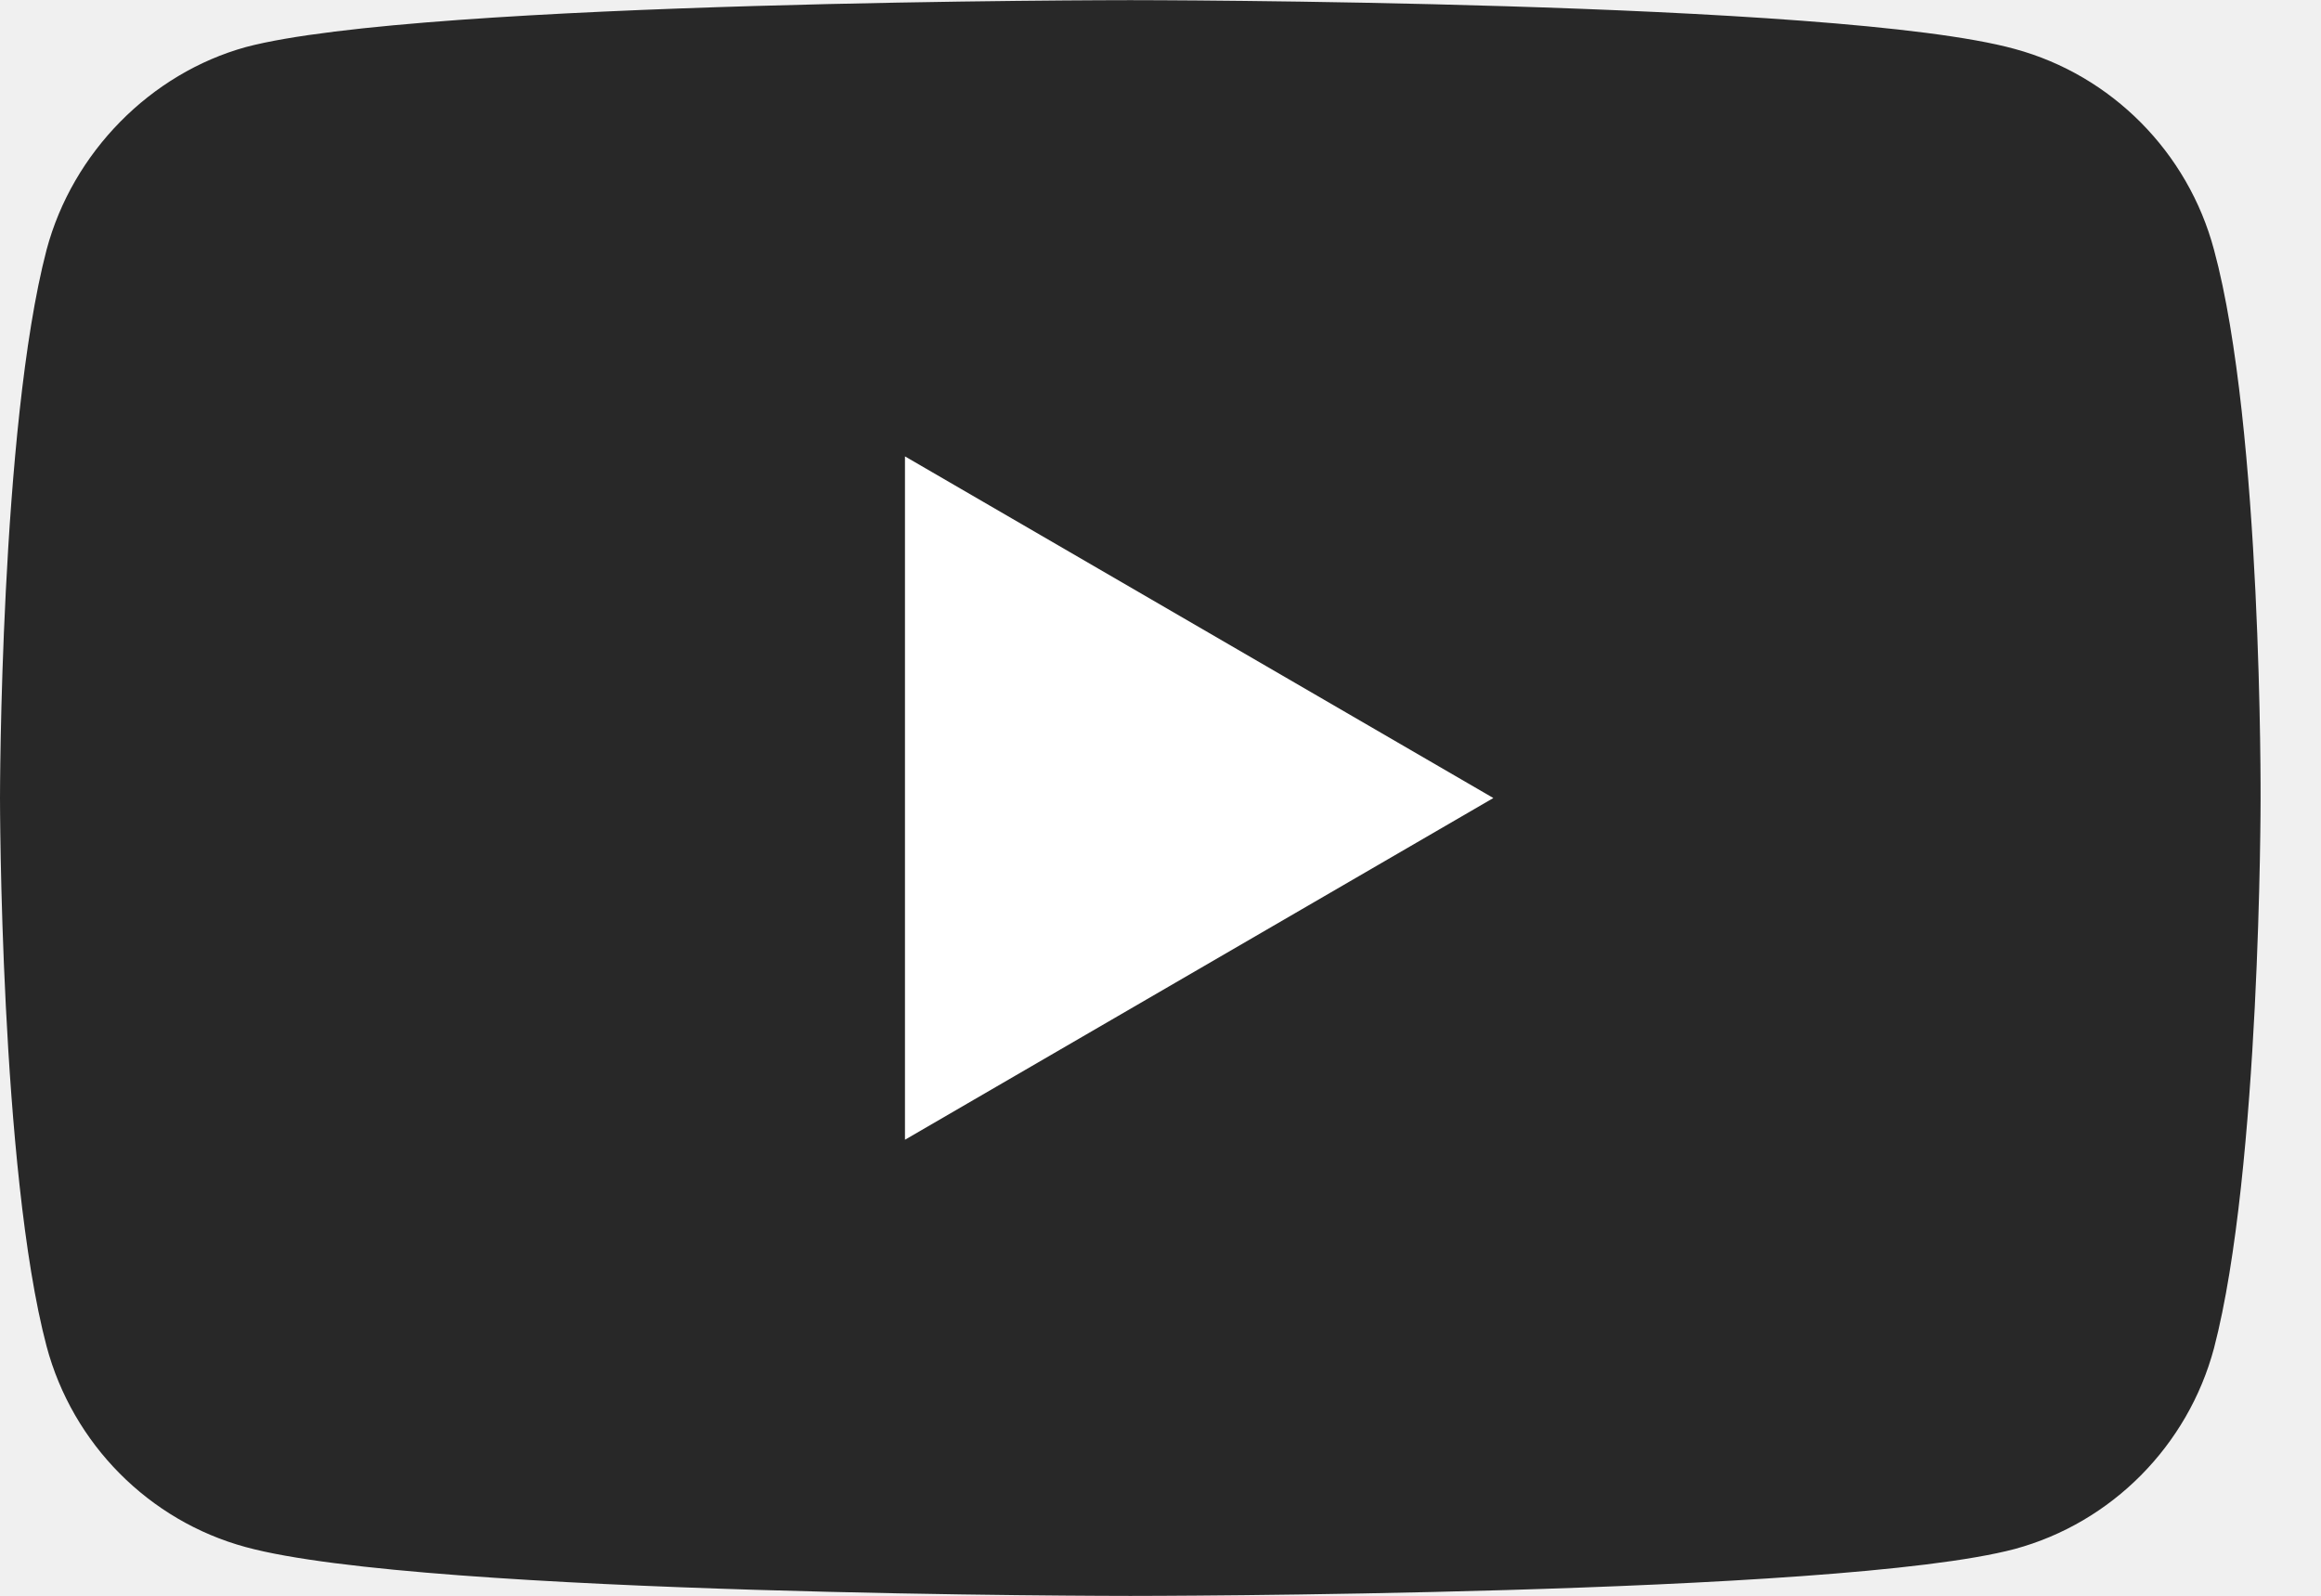
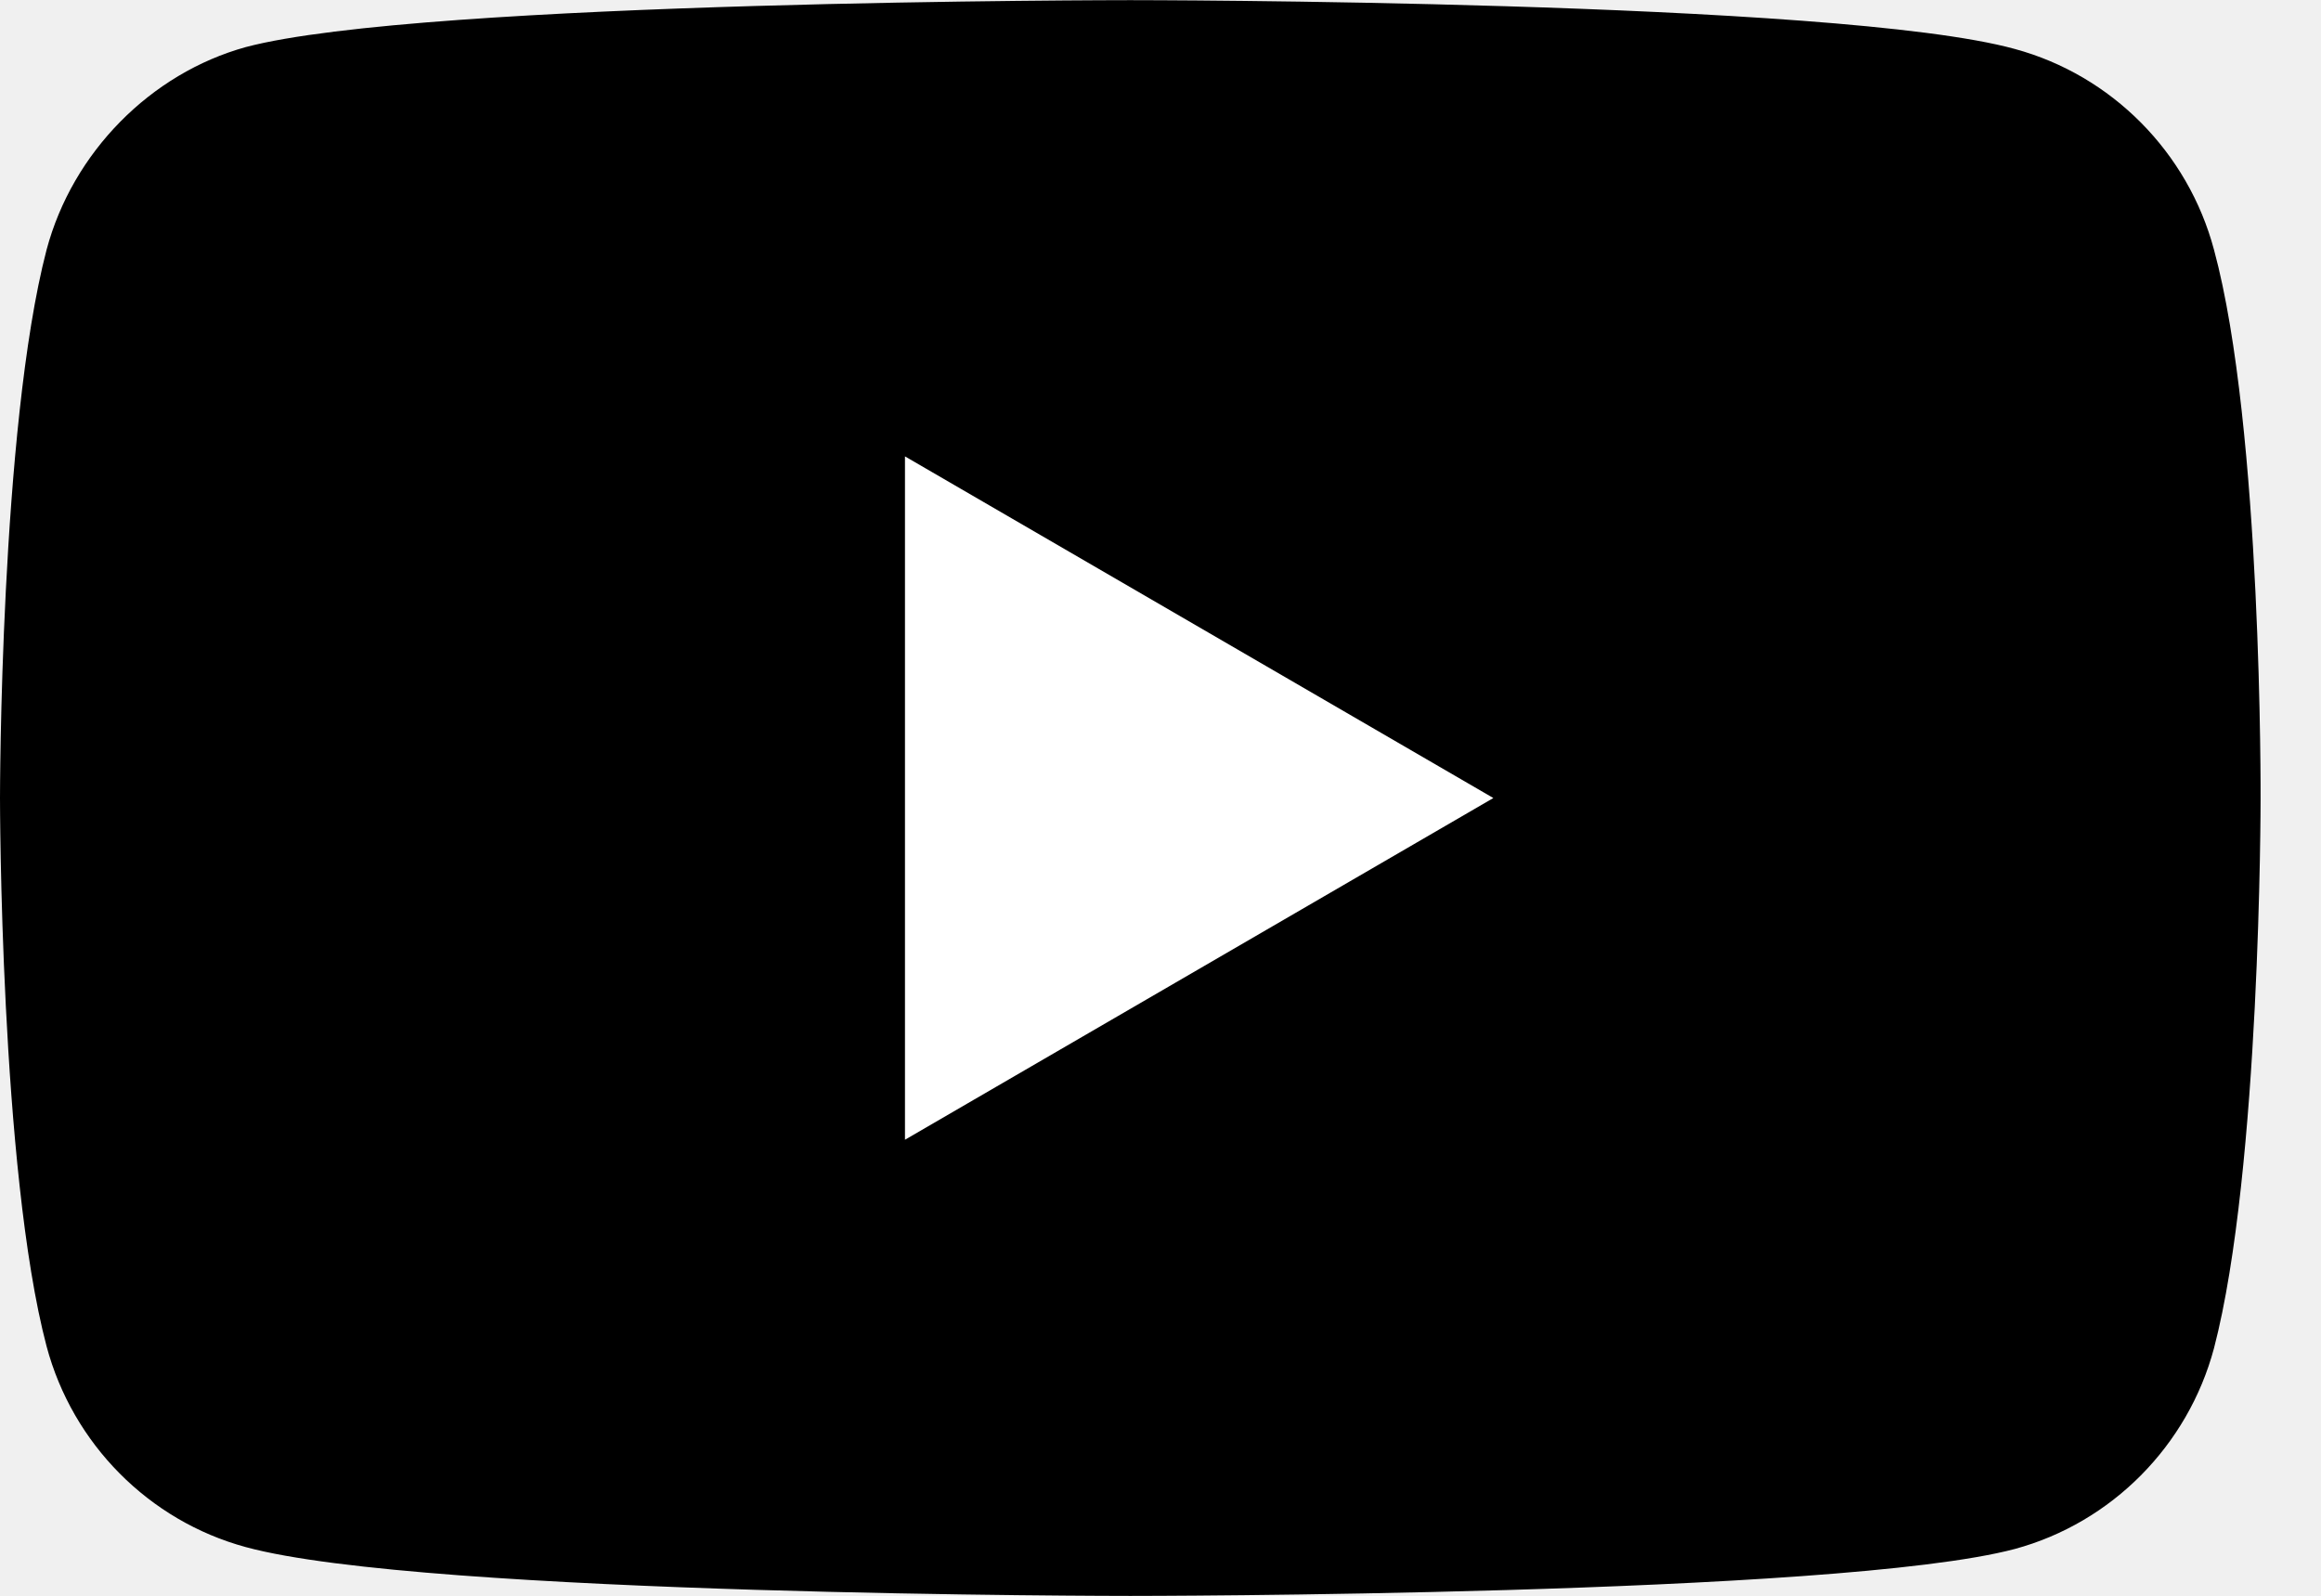
<svg xmlns="http://www.w3.org/2000/svg" width="32" height="22" viewBox="0 0 32 22" fill="none">
  <g clip-path="url(#clip0_1509_18255)">
-     <path d="M30.525 3.444C30.166 2.098 29.113 1.037 27.778 0.675C25.339 0.002 15.583 0.002 15.583 0.002C15.583 0.002 5.828 0.002 3.389 0.649C2.079 1.011 1.001 2.098 0.642 3.444C0 5.903 0 11.002 0 11.002C0 11.002 0 16.127 0.642 18.56C1.001 19.906 2.054 20.967 3.389 21.329C5.853 22.002 15.583 22.002 15.583 22.002C15.583 22.002 25.339 22.002 27.778 21.355C29.113 20.993 30.166 19.931 30.525 18.586C31.167 16.127 31.167 11.028 31.167 11.028C31.167 11.028 31.192 5.903 30.525 3.444Z" fill="#282828" />
+     <path d="M30.525 3.444C30.166 2.098 29.113 1.037 27.778 0.675C25.339 0.002 15.583 0.002 15.583 0.002C15.583 0.002 5.828 0.002 3.389 0.649C2.079 1.011 1.001 2.098 0.642 3.444C0 5.903 0 11.002 0 11.002C0 11.002 0 16.127 0.642 18.56C1.001 19.906 2.054 20.967 3.389 21.329C5.853 22.002 15.583 22.002 15.583 22.002C15.583 22.002 25.339 22.002 27.778 21.355C29.113 20.993 30.166 19.931 30.525 18.586C31.167 16.127 31.167 11.028 31.167 11.028C31.167 11.028 31.192 5.903 30.525 3.444Z" fill="currentColor" />
    <path d="M20.589 11.002L12.477 6.292V15.713L20.589 11.002Z" fill="white" />
  </g>
  <defs>
    <clipPath id="clip0_1509_18255">
      <rect width="31.167" height="22" fill="white" />
    </clipPath>
  </defs>
</svg>
